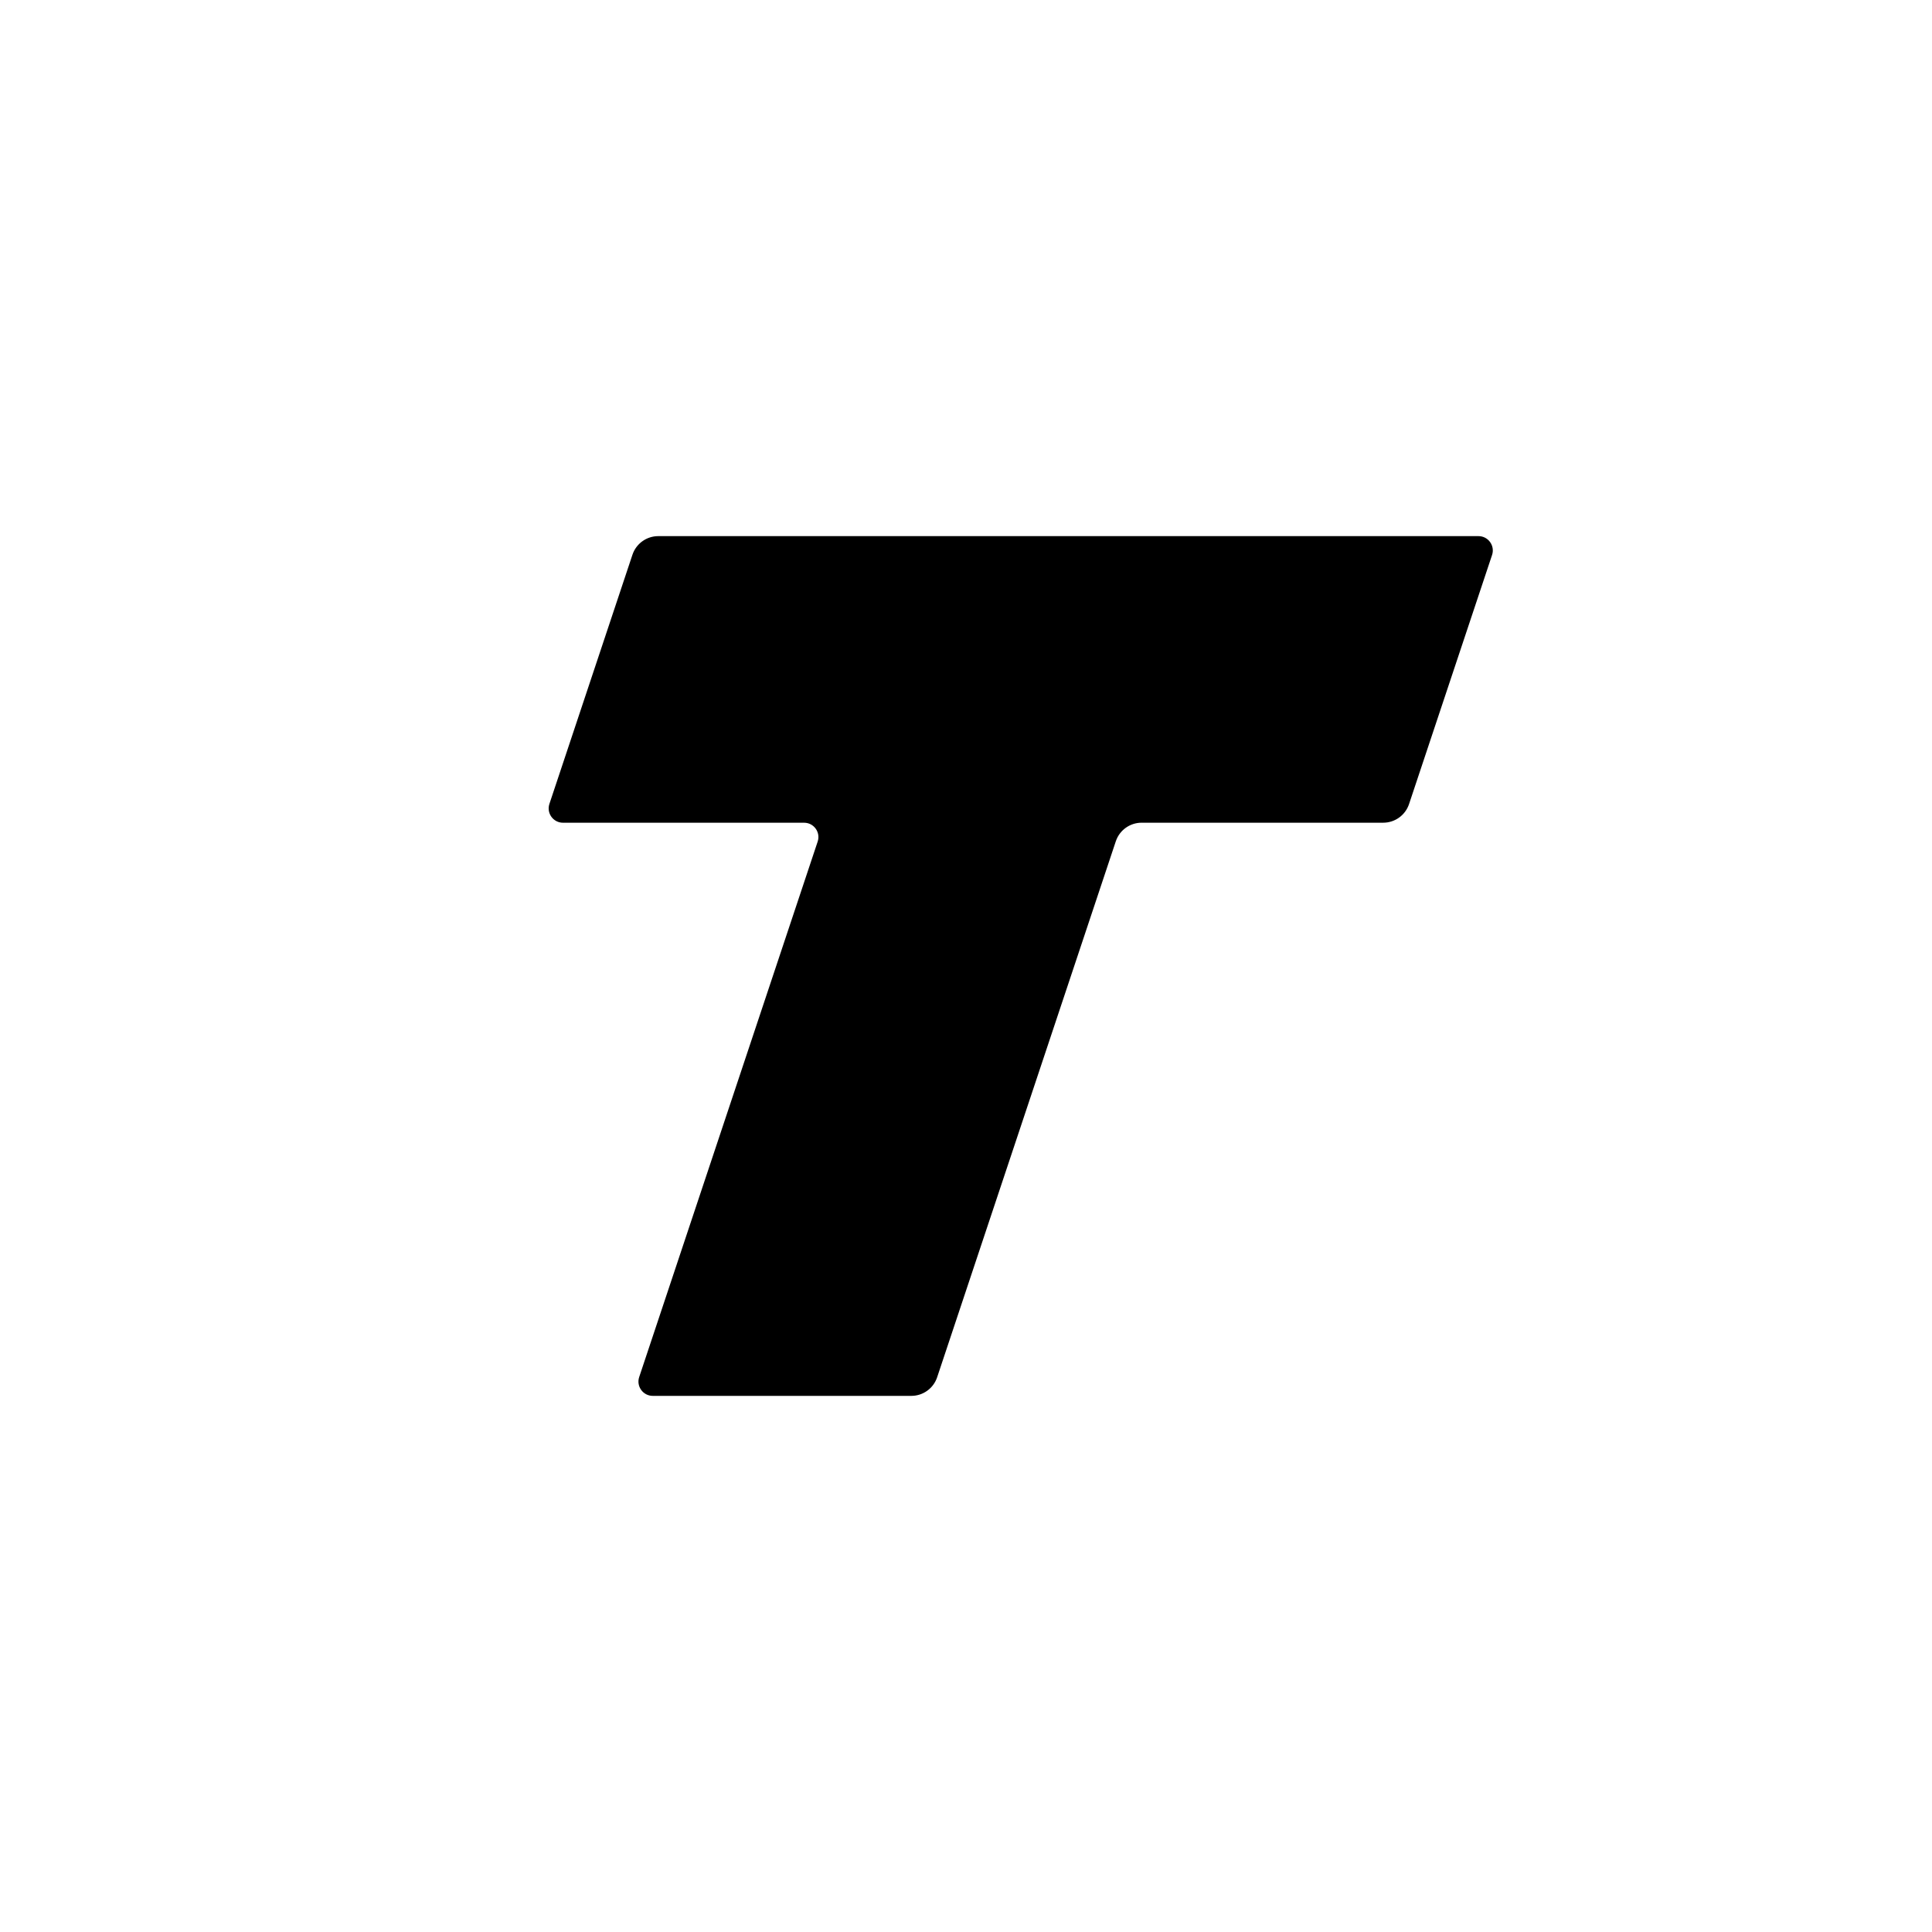
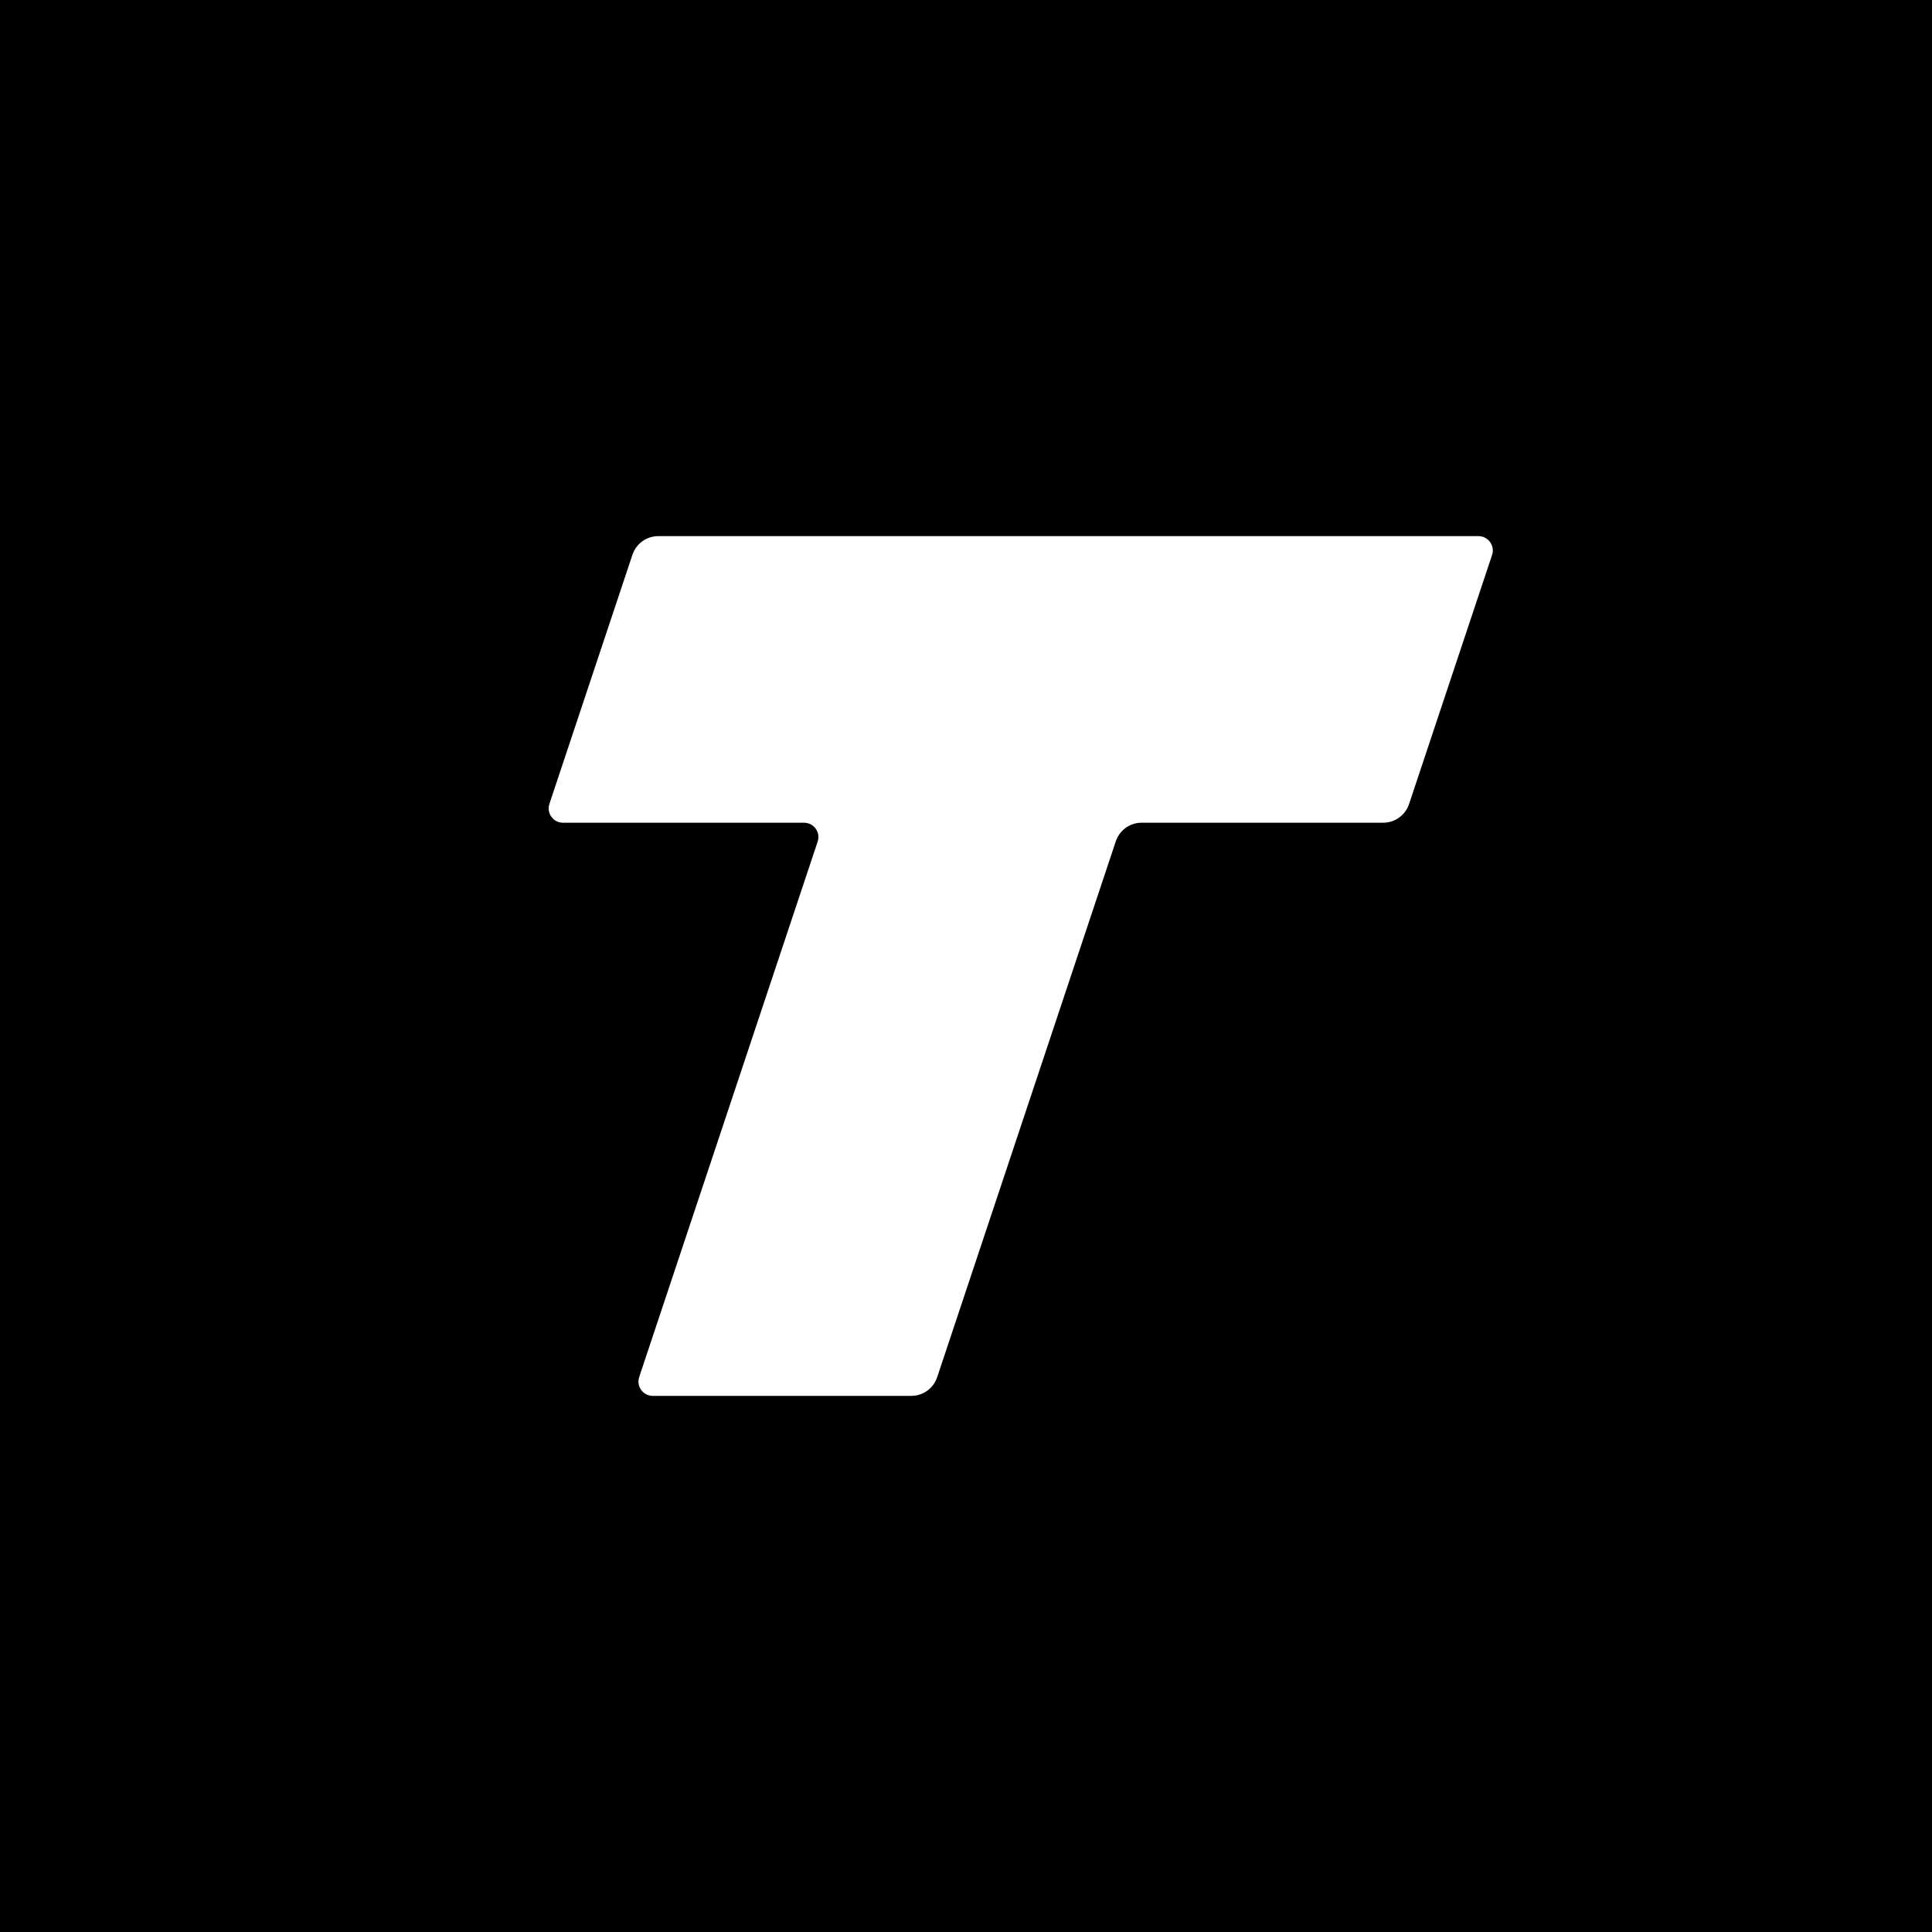
<svg xmlns="http://www.w3.org/2000/svg" width="178" height="178" viewBox="0 0 178 178" fill="none">
-   <rect width="178" height="178" fill="black" />
-   <path fill-rule="evenodd" clip-rule="evenodd" d="M178 178H0V0H178V178Z" fill="white" />
-   <path d="M58.268 51.111C58.609 50.087 59.567 49.395 60.647 49.395H136.216C137.116 49.395 137.753 50.277 137.468 51.133L129.819 74.082C129.478 75.106 128.519 75.798 127.439 75.798H105.18C104.1 75.798 103.142 76.49 102.801 77.514L86.342 126.889C86.001 127.913 85.043 128.605 83.963 128.605H60.143C59.242 128.605 58.606 127.723 58.891 126.868L75.334 77.537C75.619 76.682 74.983 75.8 74.083 75.8H51.87C50.97 75.8 50.334 74.918 50.619 74.063L58.268 51.111Z" fill="black" />
+   <rect width="178" height="178" fill="white" />
+   <path fill-rule="evenodd" clip-rule="evenodd" d="M178 178H0V0H178V178Z" fill="black" />
+   <path d="M58.268 51.111C58.609 50.087 59.567 49.395 60.647 49.395H136.216C137.116 49.395 137.753 50.277 137.468 51.133L129.819 74.082C129.478 75.106 128.519 75.798 127.439 75.798H105.18C104.1 75.798 103.142 76.49 102.801 77.514L86.342 126.889C86.001 127.913 85.043 128.605 83.963 128.605H60.143C59.242 128.605 58.606 127.723 58.891 126.868L75.334 77.537C75.619 76.682 74.983 75.8 74.083 75.8H51.87C50.97 75.8 50.334 74.918 50.619 74.063L58.268 51.111Z" fill="white" />
</svg>
